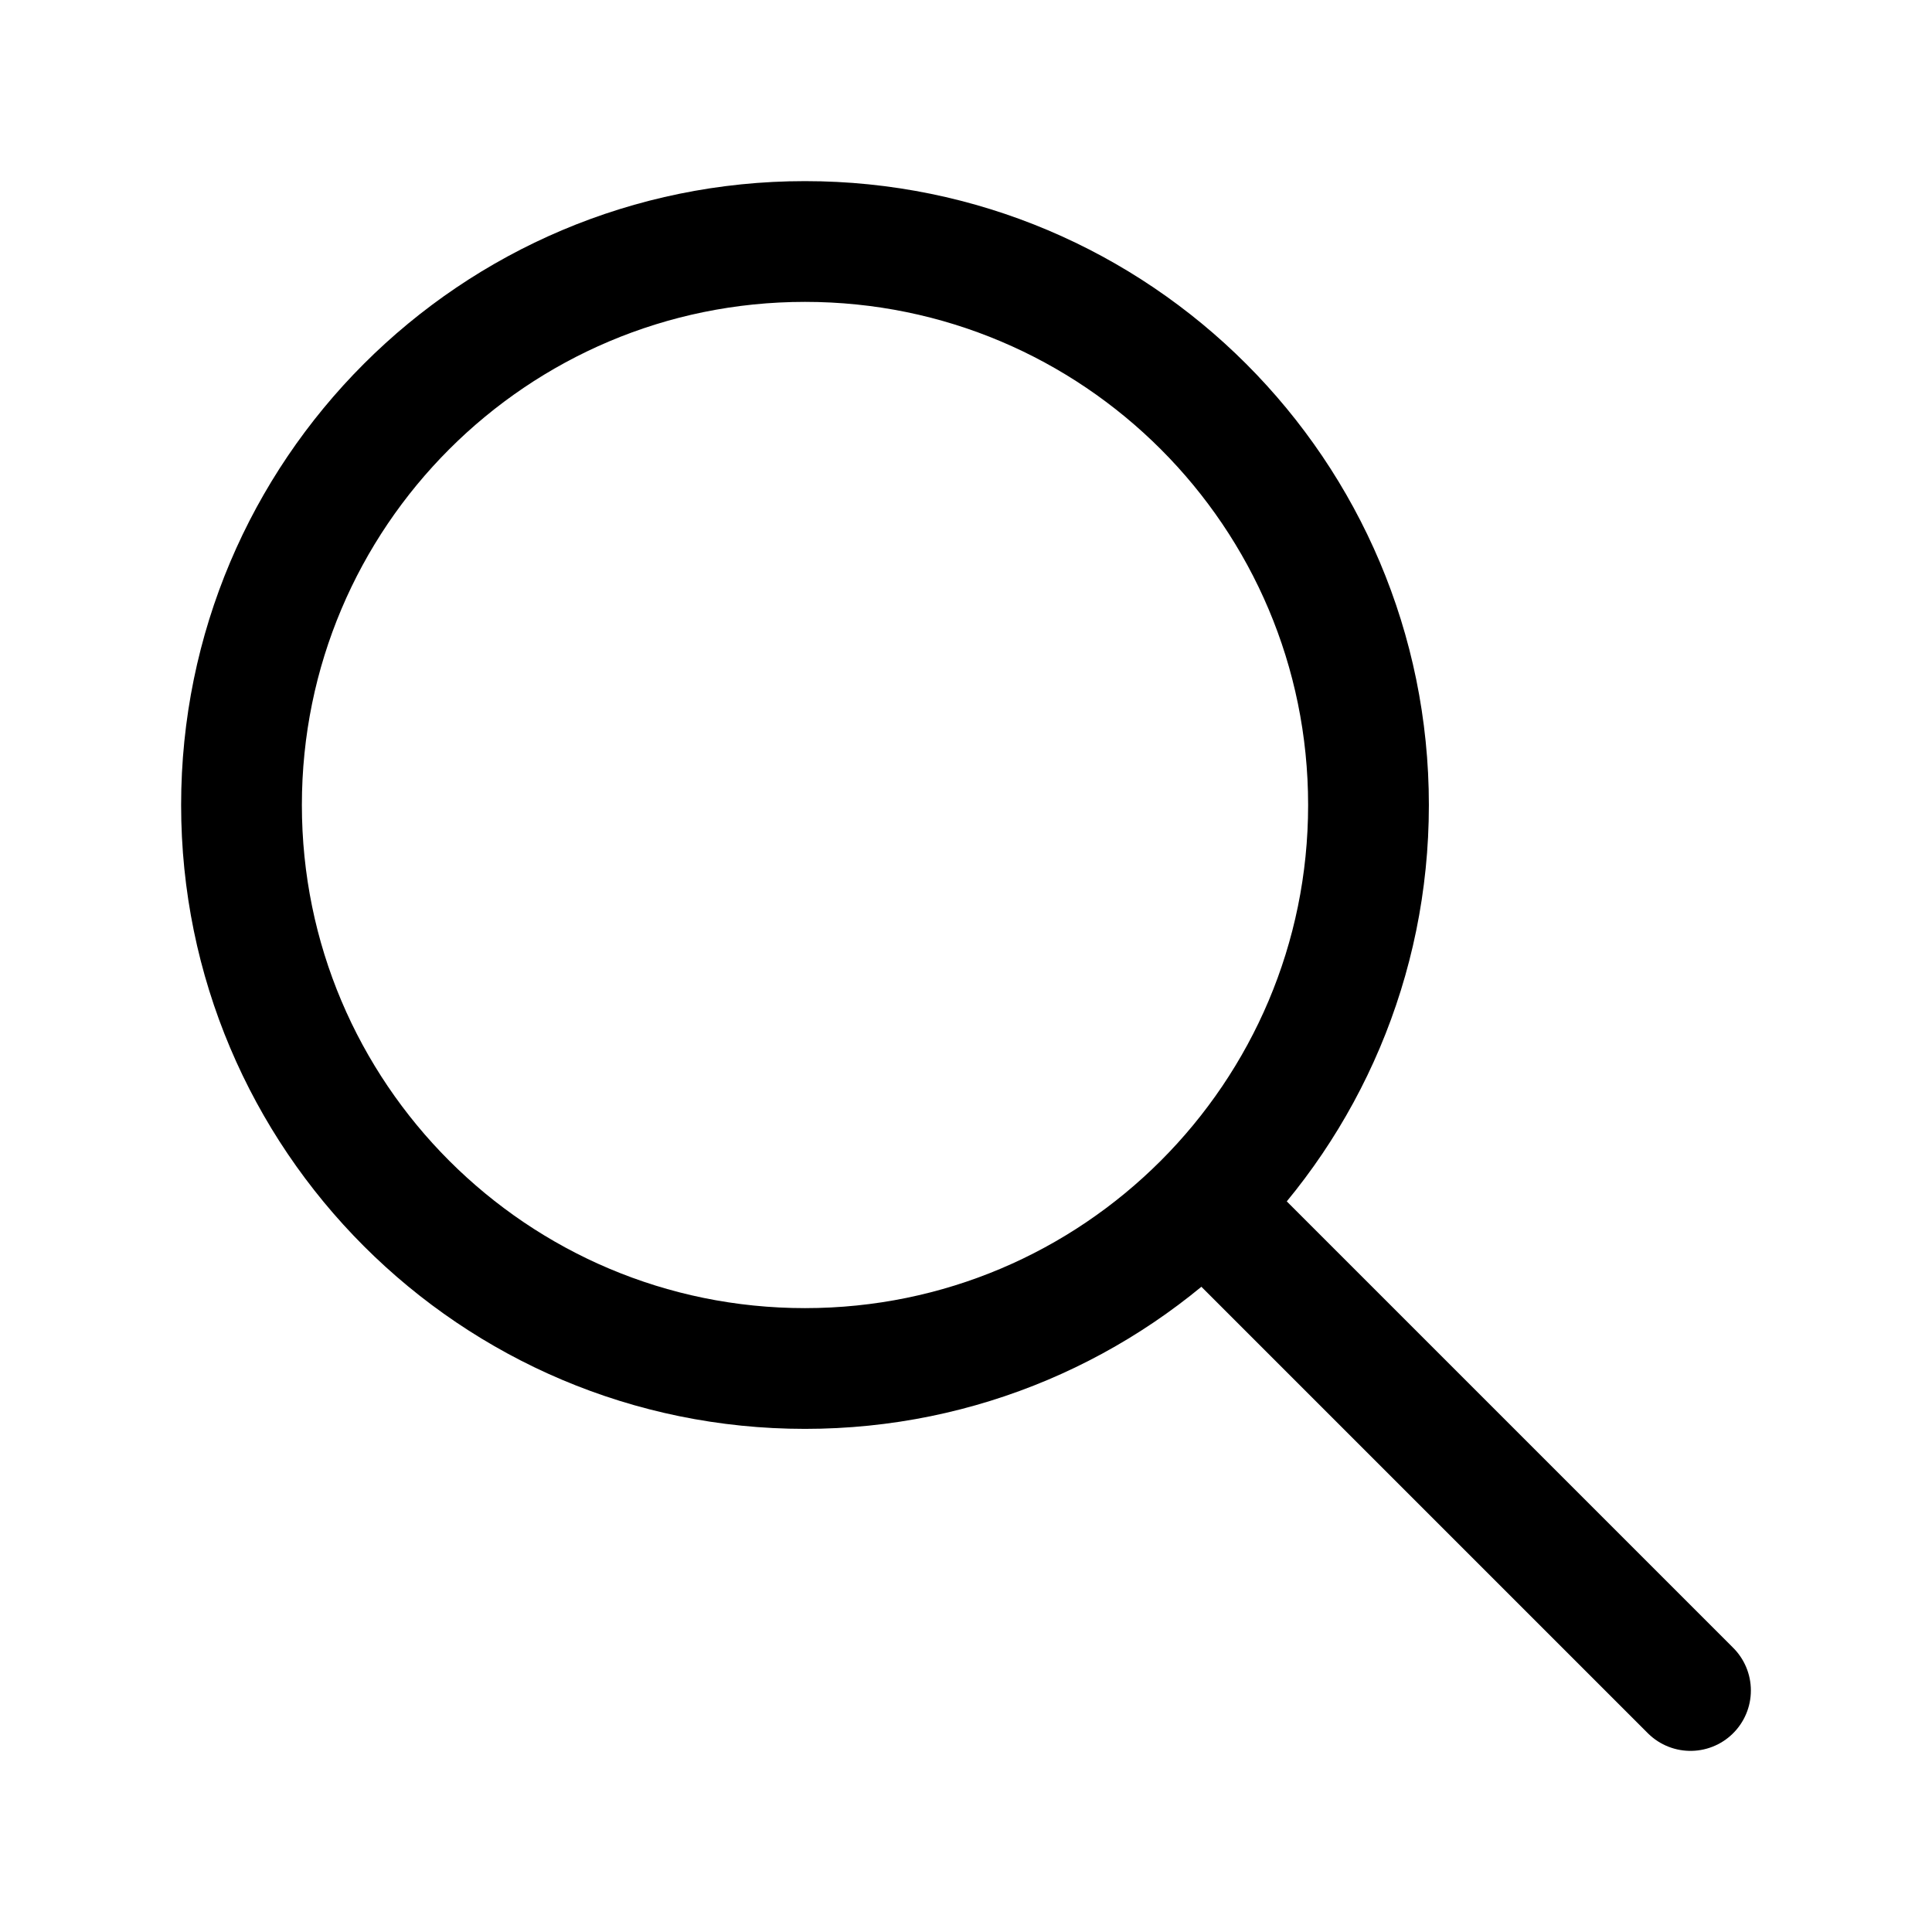
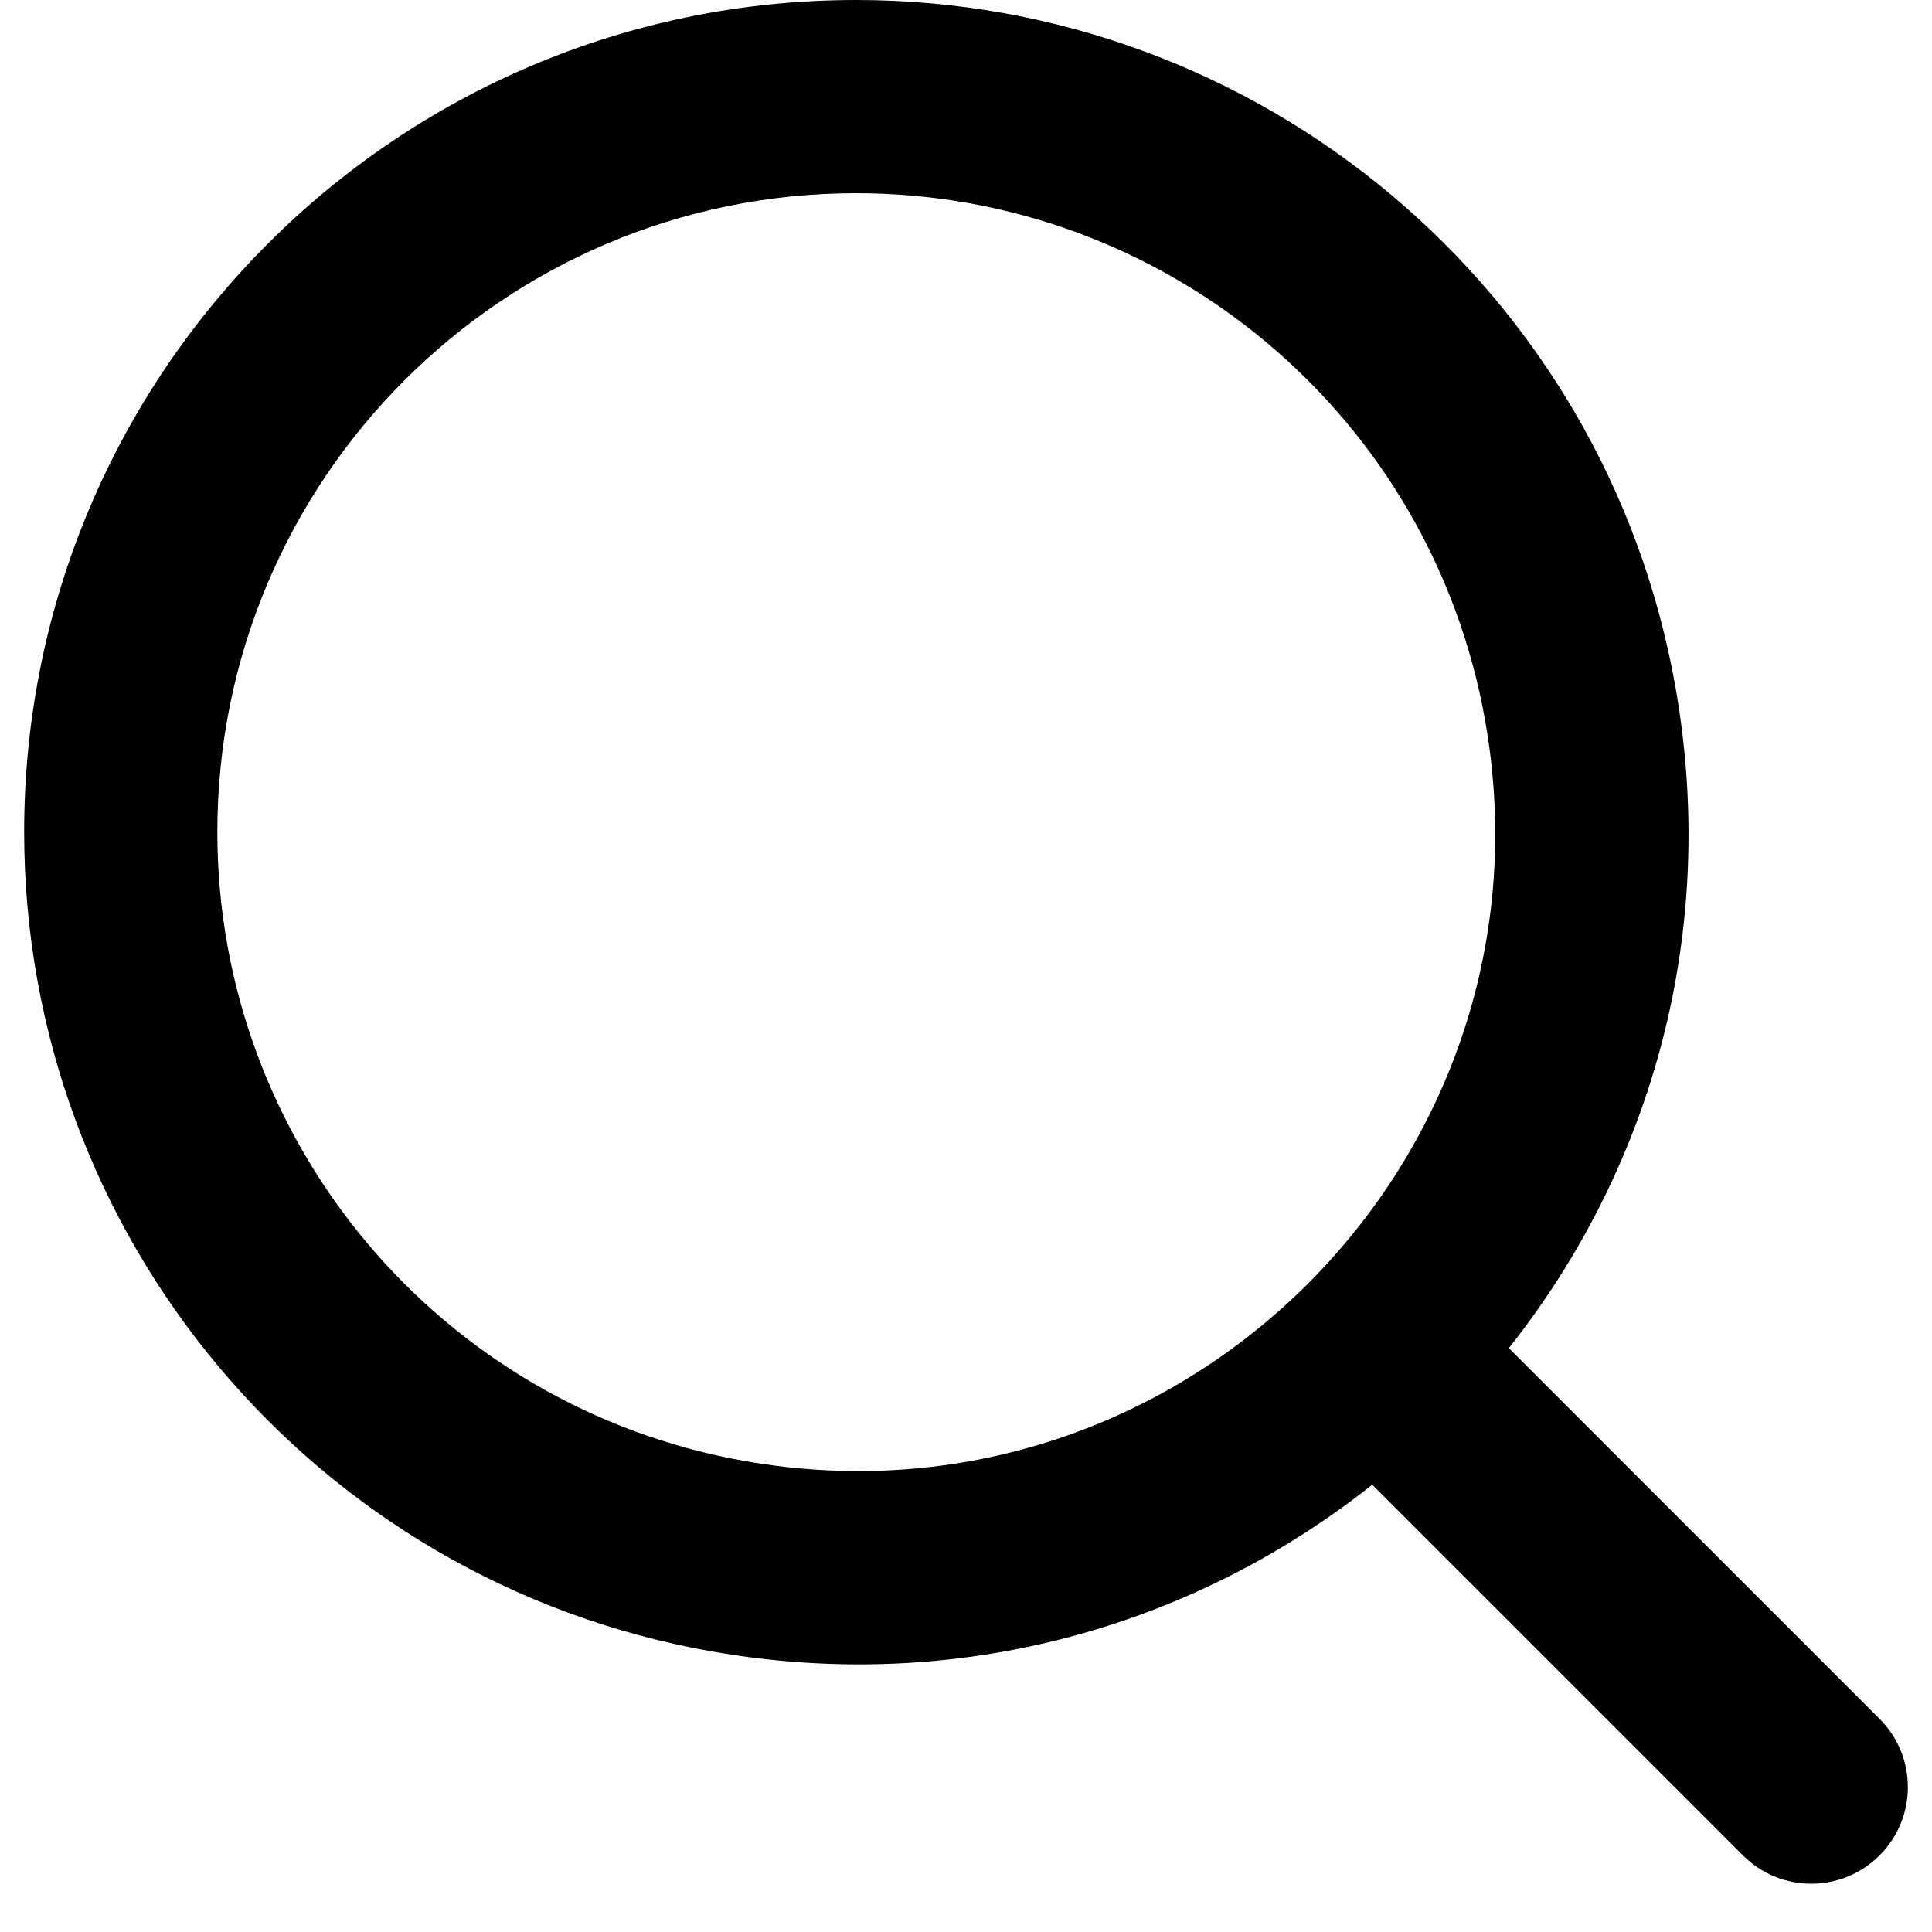
- <svg xmlns="http://www.w3.org/2000/svg" class="icon icon-tabler icon-tabler-search" width="44" height="44" viewBox="0 0 24 24" stroke-width="1.5" stroke="currentColor" fill="none" stroke-linecap="round" stroke-linejoin="round">
-   <path stroke="none" d="M0 0h24v24H0z" fill="none" />
-   <path d="M10 10m-7 0a7 7 0 1 0 14 0a7 7 0 1 0 -14 0" />
-   <path d="M21 21l-6 -6" />
+ <svg xmlns="http://www.w3.org/2000/svg" viewBox="0 0 20 20" fill="none">
+   <path d="M18.043 19.207C18.433 19.598 19.067 19.598 19.457 19.207C19.848 18.817 19.848 18.183 19.457 17.793L18.043 19.207ZM7.54 16.11L7.366 17.095L7.366 17.095L7.54 16.11ZM16.36 7.29L17.345 7.116L17.345 7.116L16.36 7.29ZM19.457 17.793L14.957 13.293L13.543 14.707L18.043 19.207L19.457 17.793ZM7.714 15.125C4.554 14.568 2.25 11.822 2.25 8.613H0.25C0.25 12.792 3.25 16.369 7.366 17.095L7.714 15.125ZM15.375 7.464C16.173 11.985 12.235 15.923 7.714 15.125L7.366 17.095C13.254 18.134 18.384 13.004 17.345 7.116L15.375 7.464ZM8.863 2C12.072 2 14.818 4.304 15.375 7.464L17.345 7.116C16.619 3 13.042 0 8.863 0V2ZM8.863 0C4.106 0 0.25 3.856 0.25 8.613H2.25C2.25 4.961 5.211 2 8.863 2V0Z" fill="currentColor" />
</svg>
